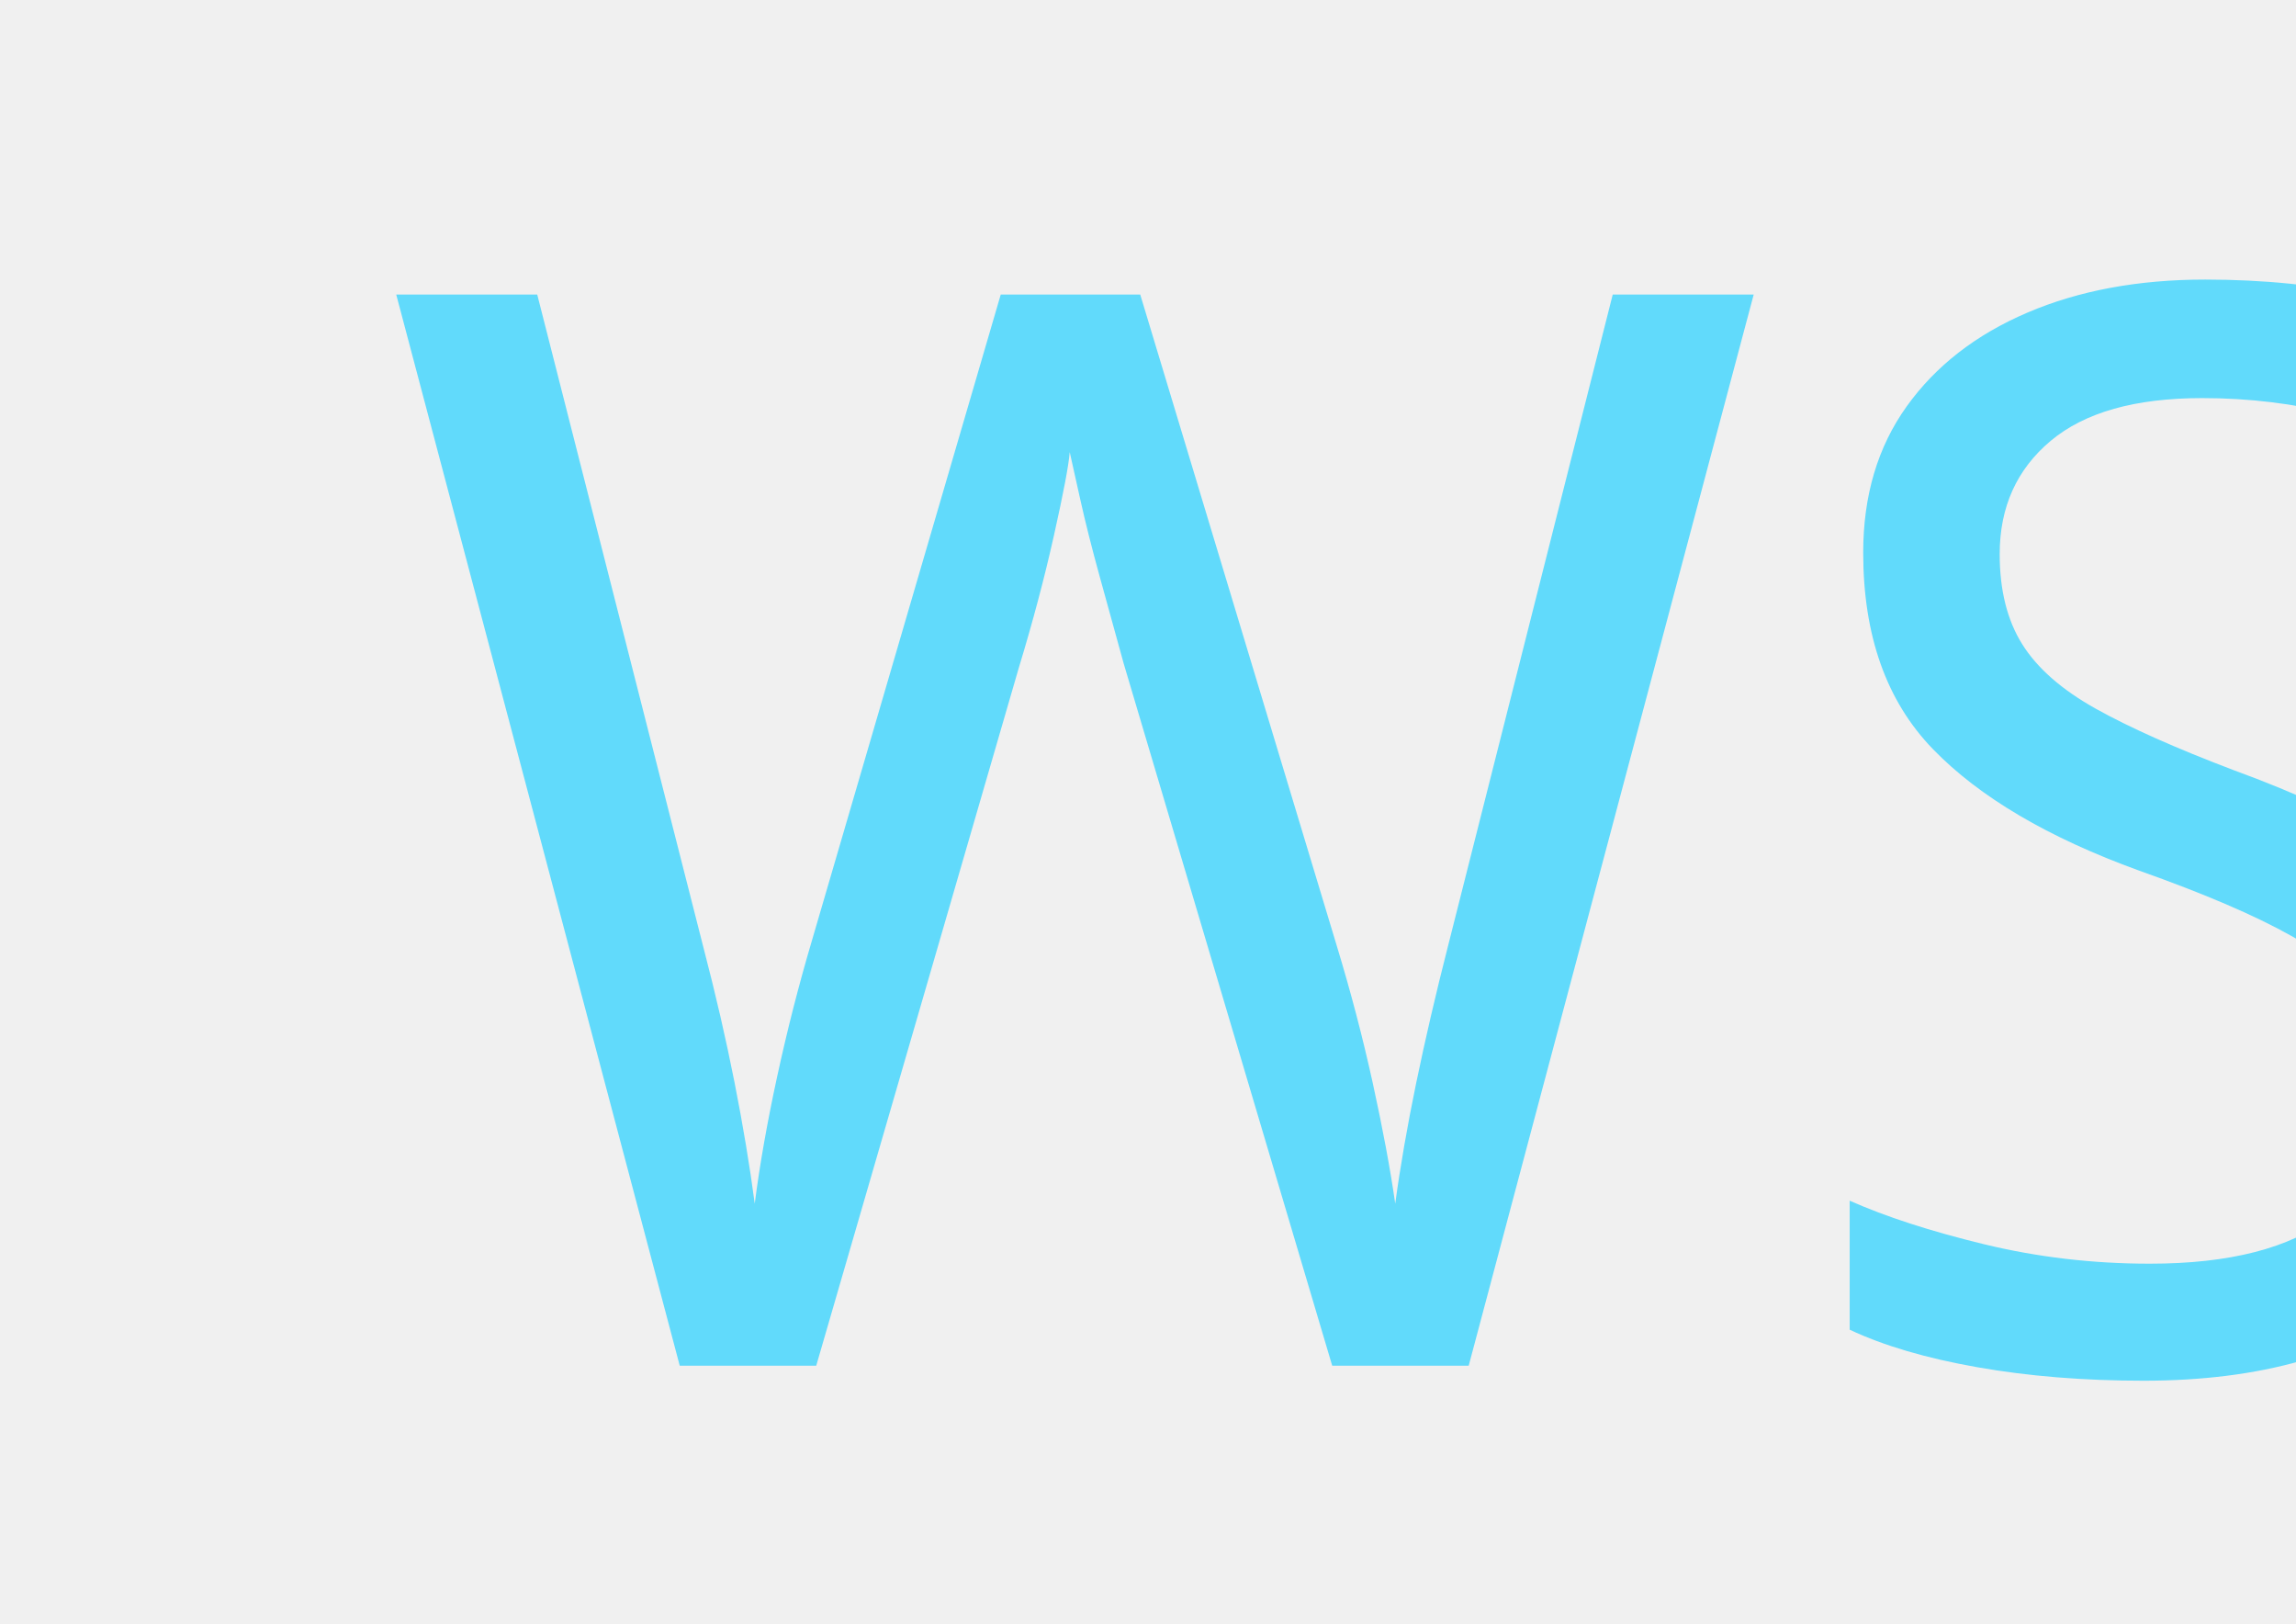
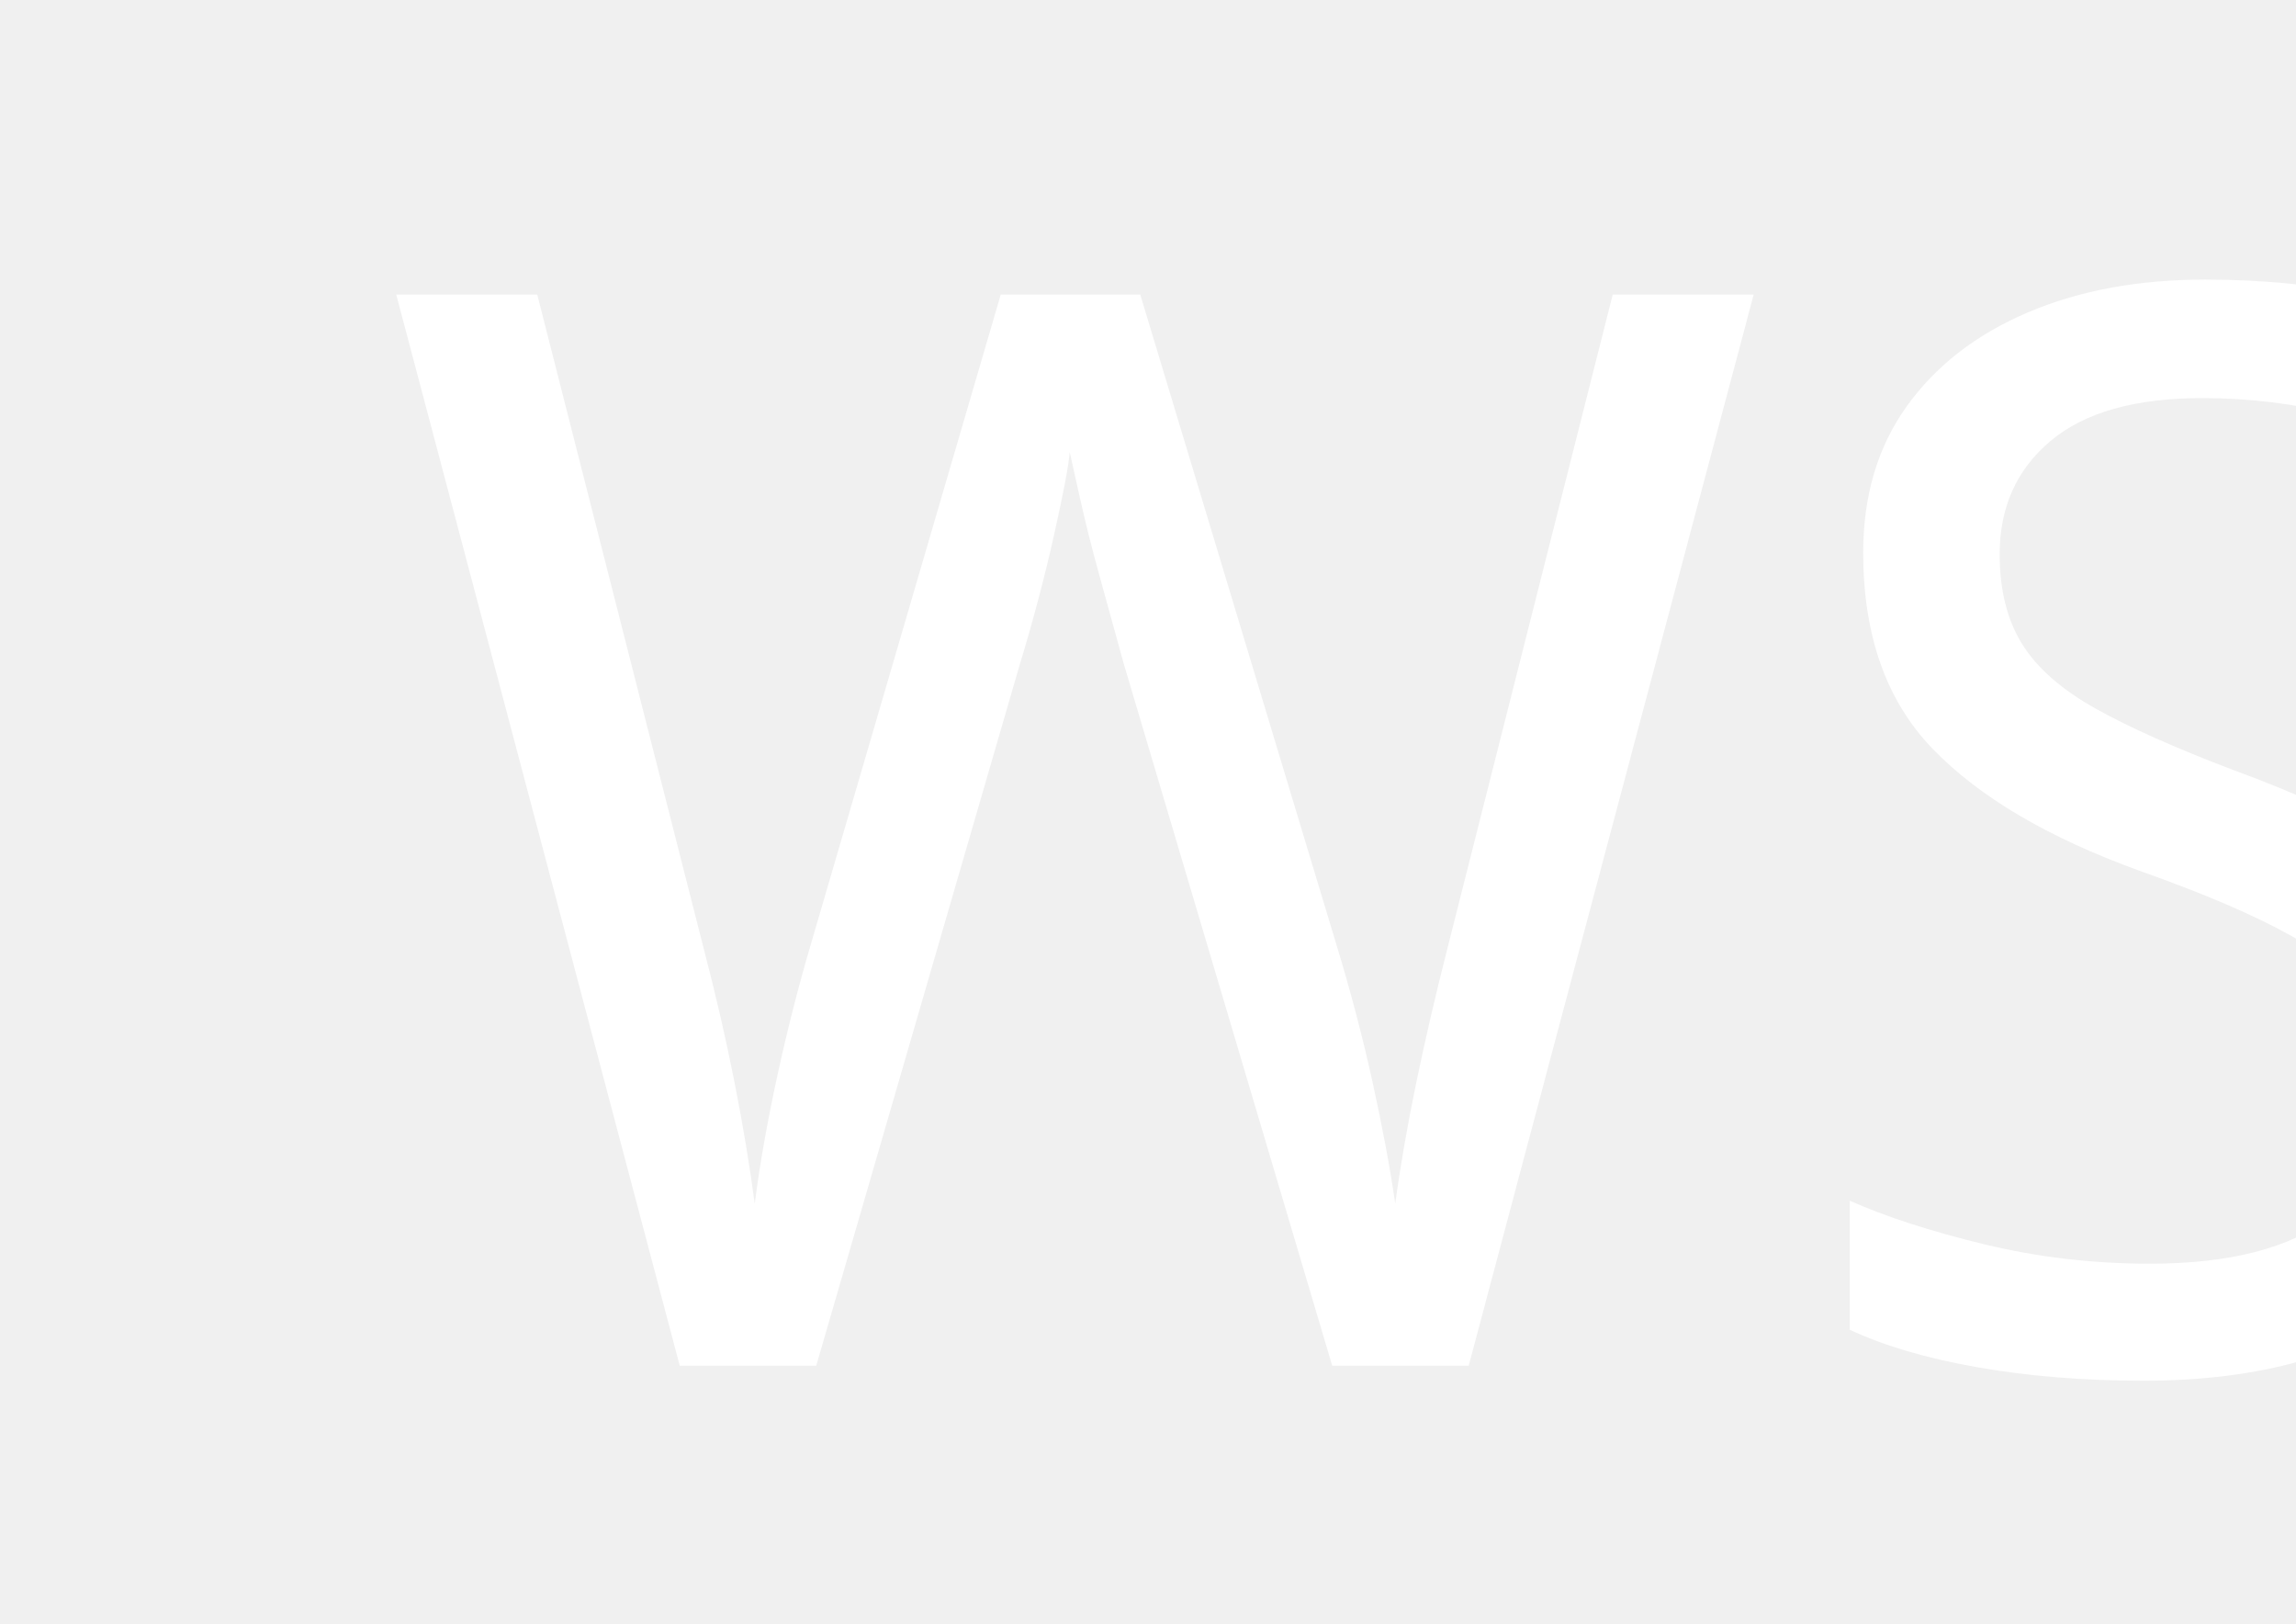
<svg xmlns="http://www.w3.org/2000/svg" version="1.1" id="Layer_1" x="0px" y="0px" viewBox="0 0 841.9 595.3" style="enable-background:new 0 0 841.9 595.3;" xml:space="preserve">
  <style type="text/css">
- 	.st0{fill:#61DAFB;}
+ 	.st0{fill:#fff;}
	.st1{font-family:'BadaBoomBB';}
	.st2{font-size:550px;}
</style>
  <text transform="matrix(1 0 0 1 138.6999 500.6995)" class="st0 st1 st2">WS</text>
</svg>
